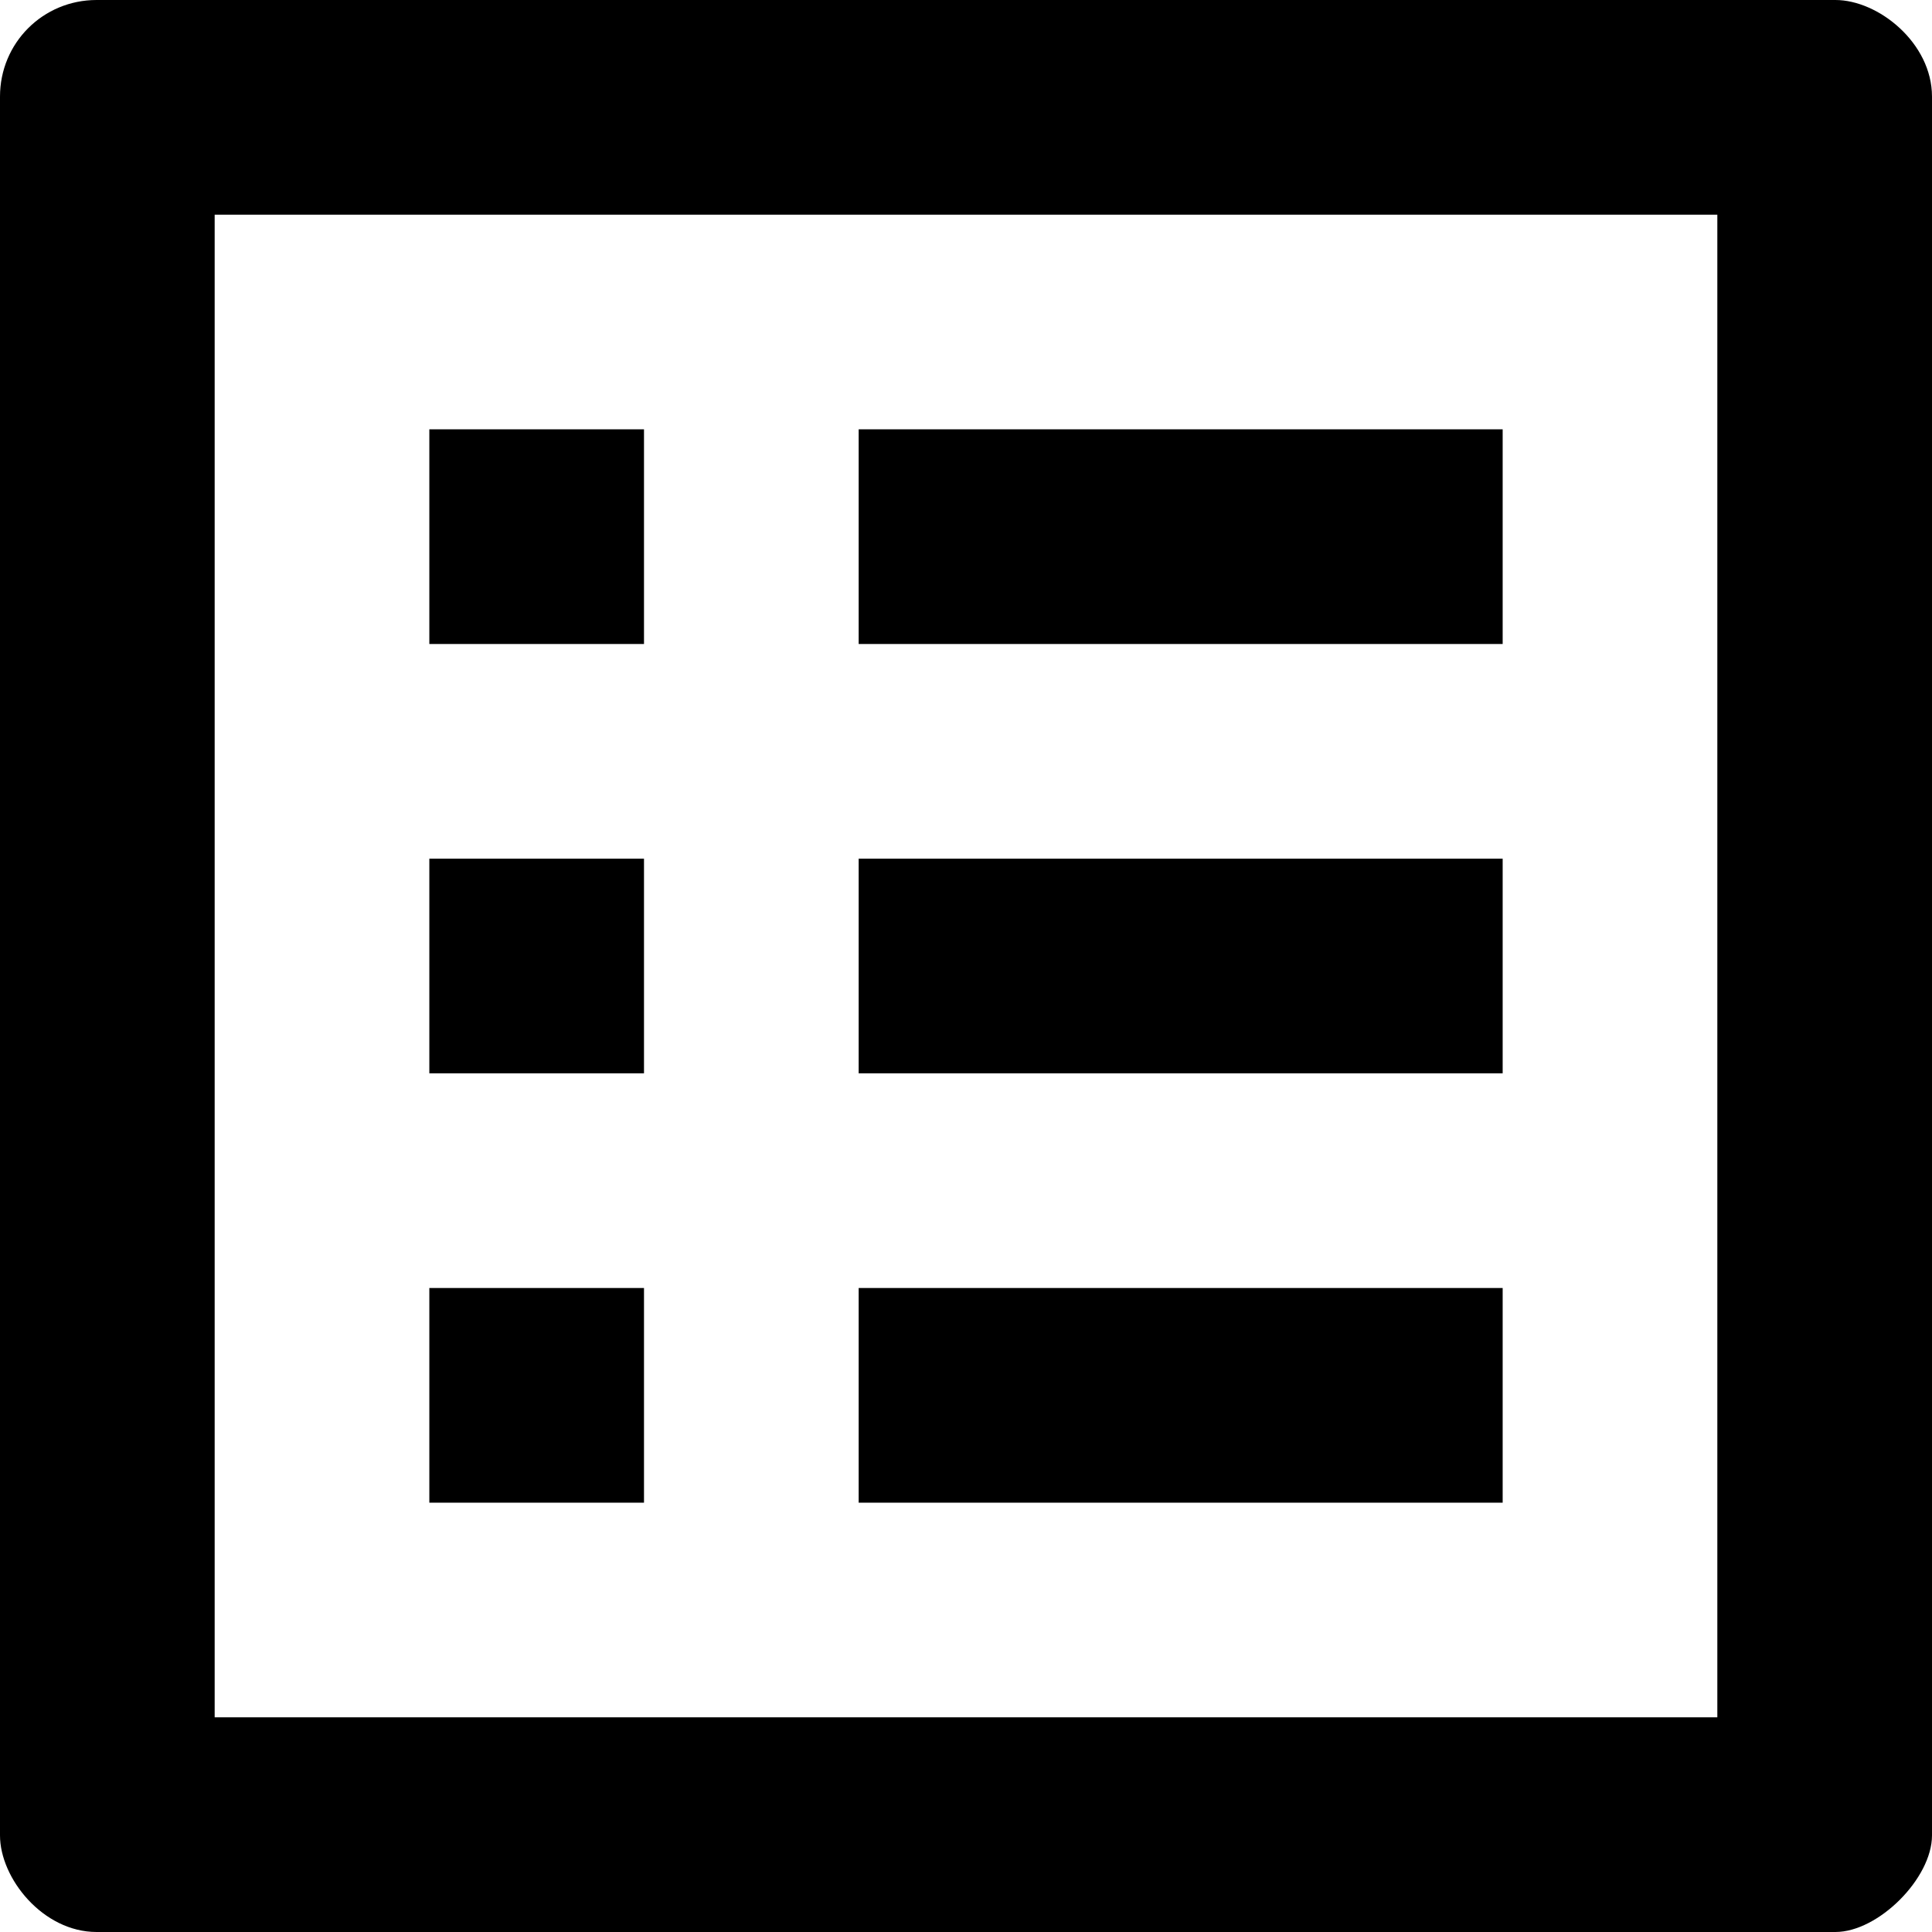
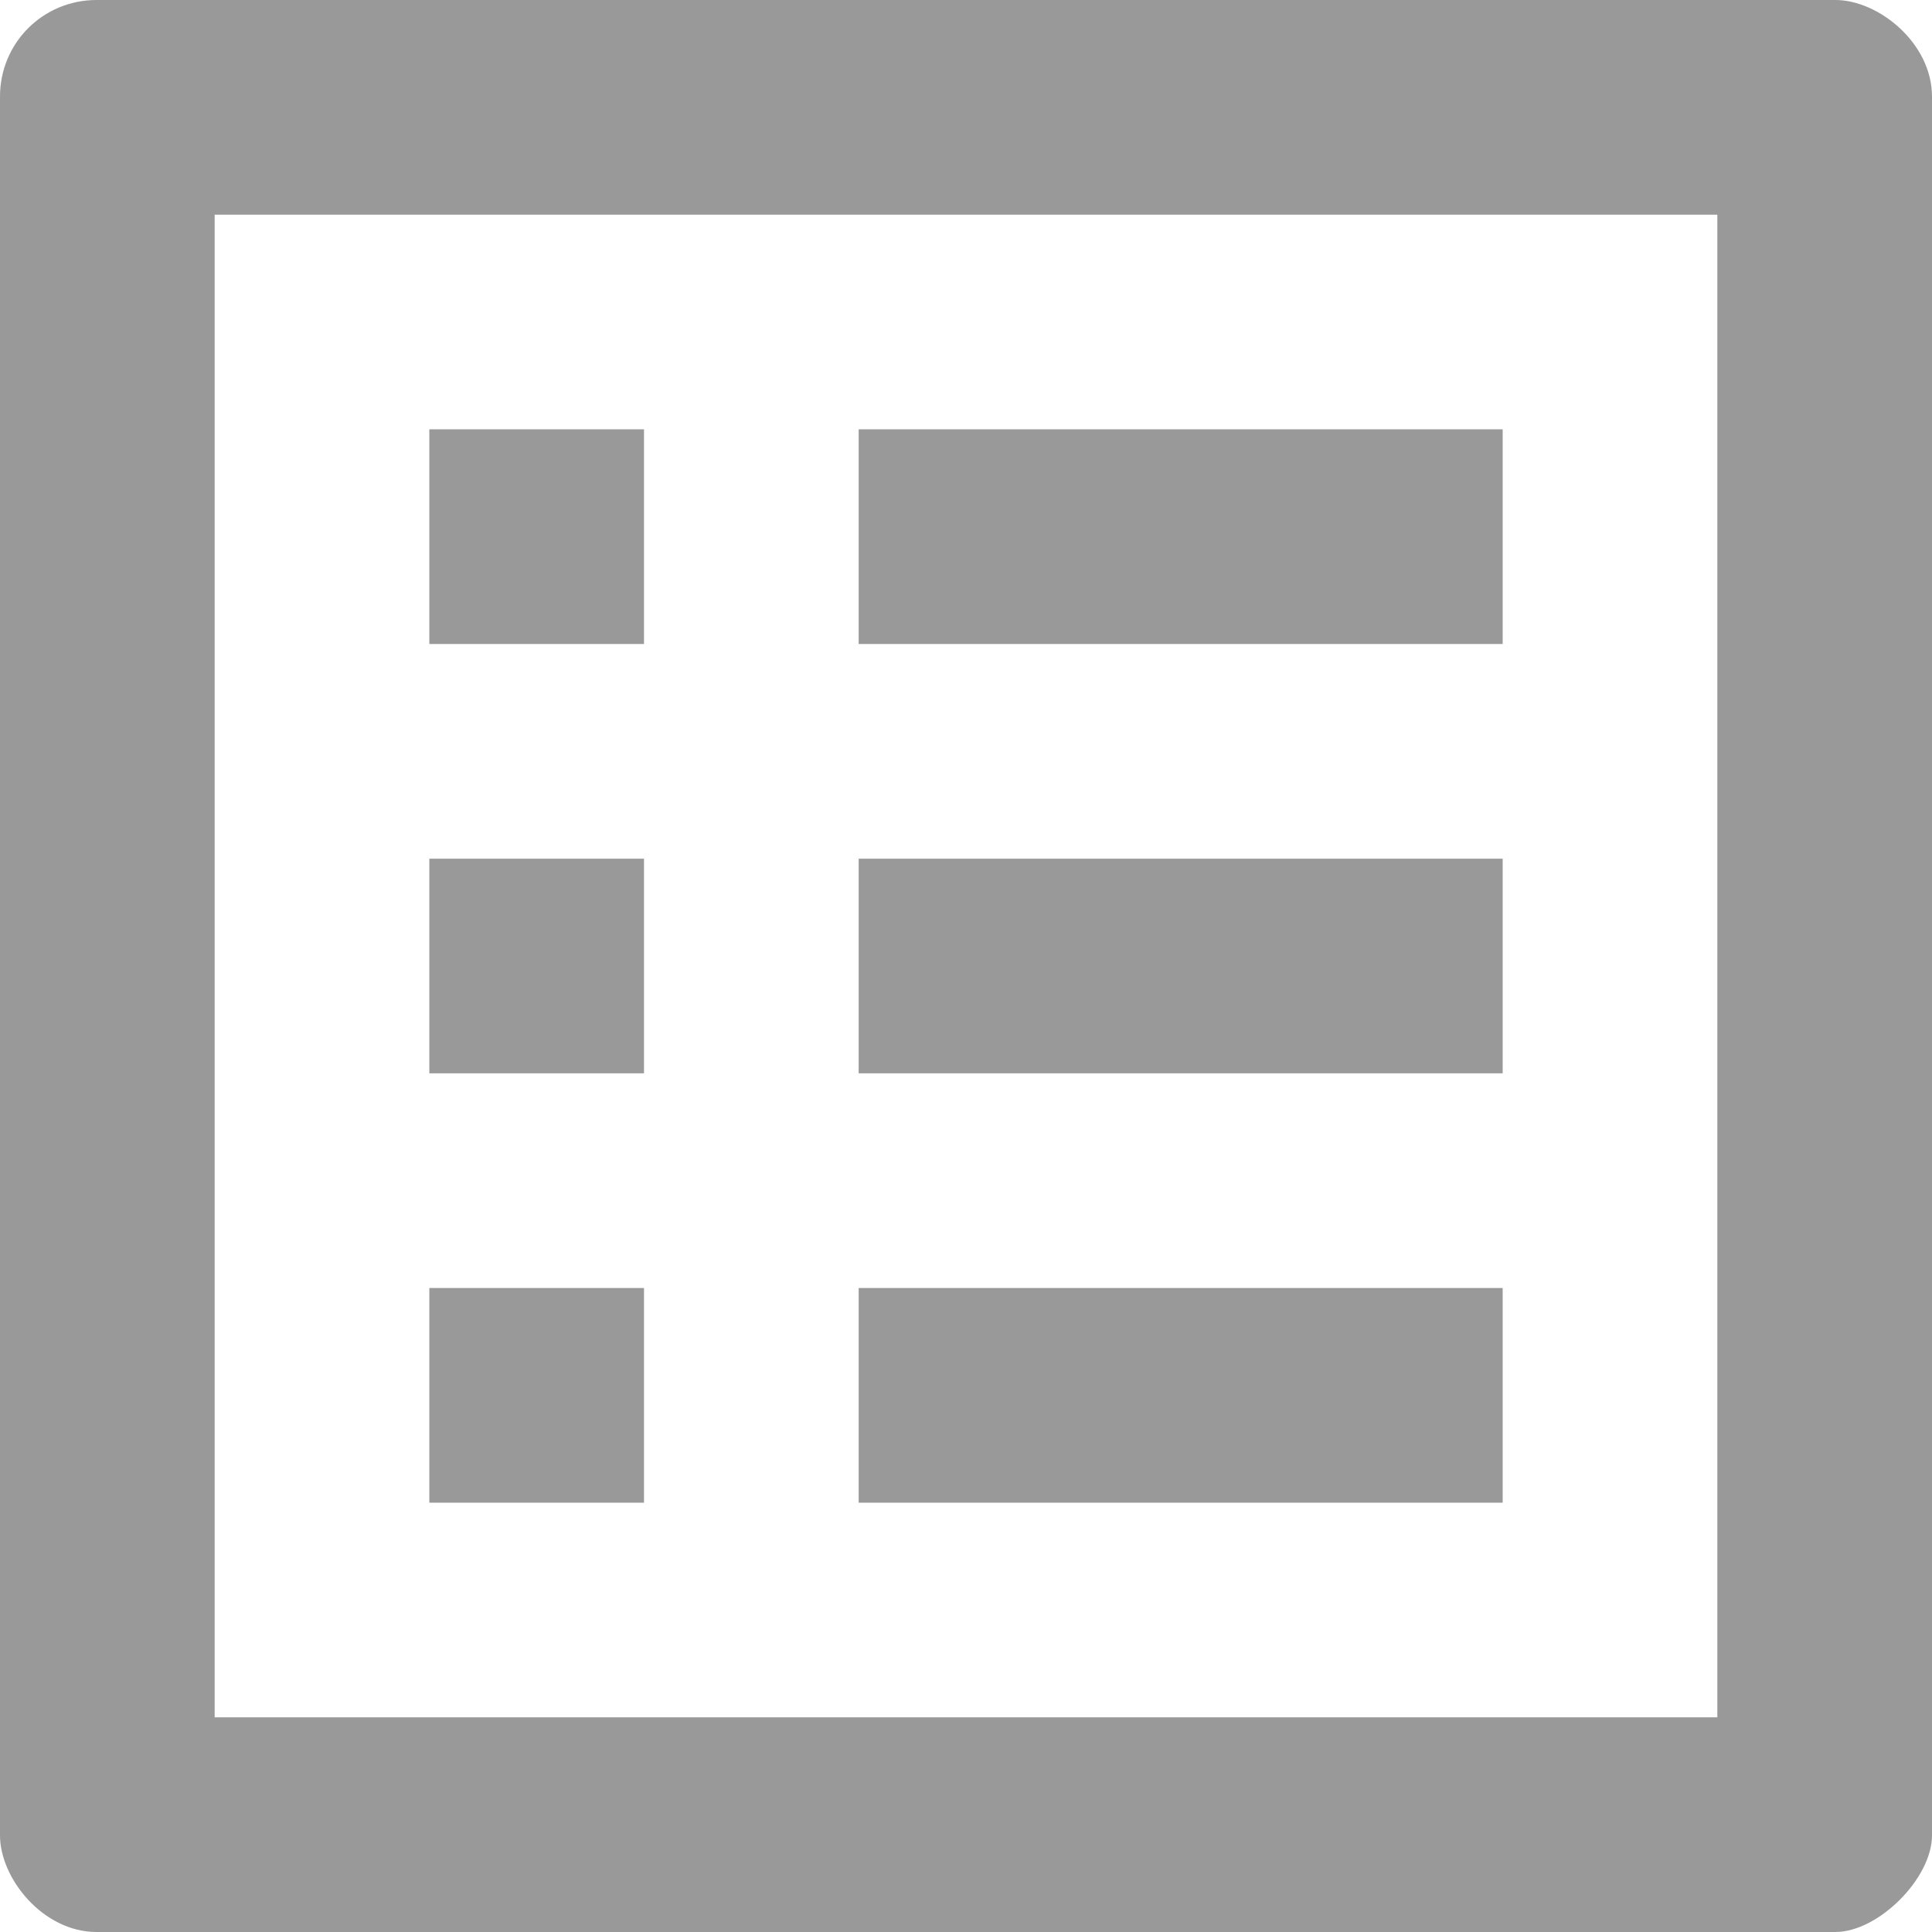
<svg xmlns="http://www.w3.org/2000/svg" width="18" height="18" viewBox="0 0 18 18" fill="none">
-   <path d="M8 4H14V6H8V4ZM8 8H14V10H8V8ZM8 12H14V14H8V12ZM4 4H6V6H4V4ZM4 8H6V10H4V8ZM4 12H6V14H4V12ZM17.1 0H0.9C0.4 0 0 0.4 0 0.9V17.1C0 17.5 0.4 18 0.9 18H17.1C17.5 18 18 17.5 18 17.1V0.9C18 0.4 17.5 0 17.1 0ZM16 16H2V2H16V16Z" fill="black" />
+   <path d="M8 4H14V6H8V4ZM8 8H14V10H8V8ZM8 12H14V14H8V12ZM4 4H6V6H4V4ZM4 8H6V10H4V8ZM4 12H6V14H4V12ZM17.1 0H0.9C0.4 0 0 0.4 0 0.9V17.1C0 17.5 0.4 18 0.9 18H17.1C17.5 18 18 17.5 18 17.1V0.9C18 0.4 17.5 0 17.1 0ZM16 16H2V2H16V16Z" fill="#999999" />
</svg>
